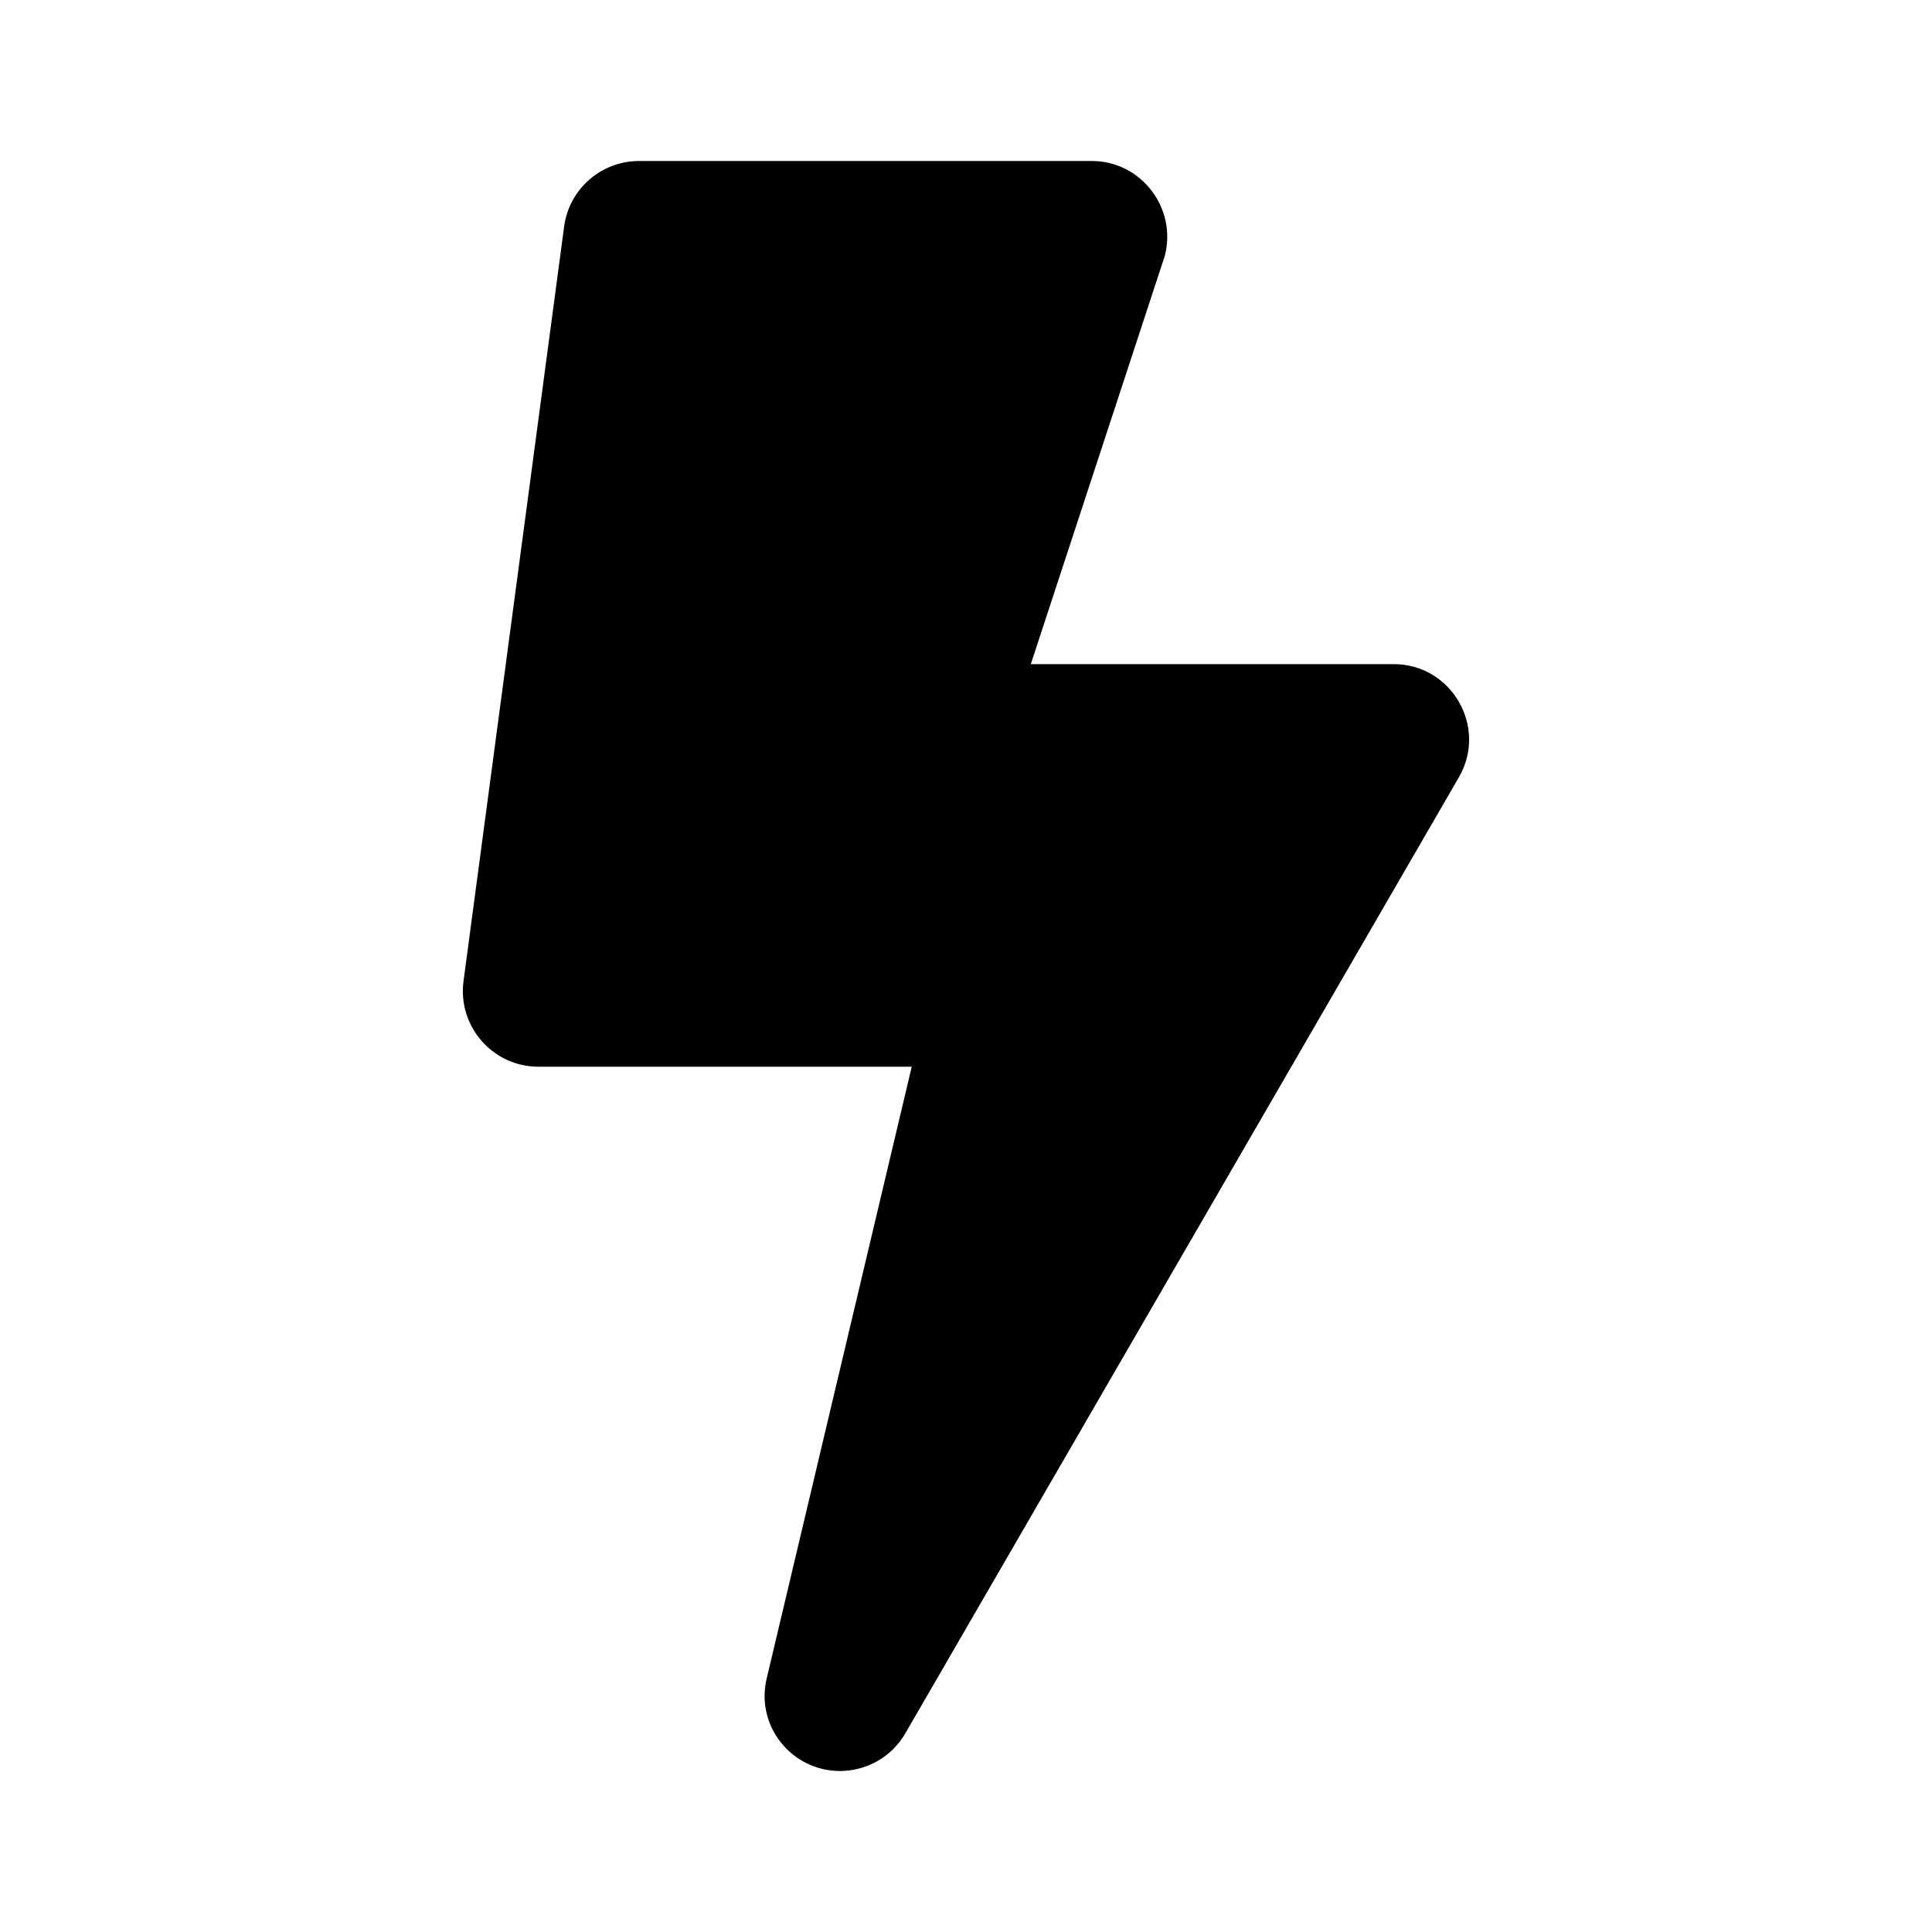
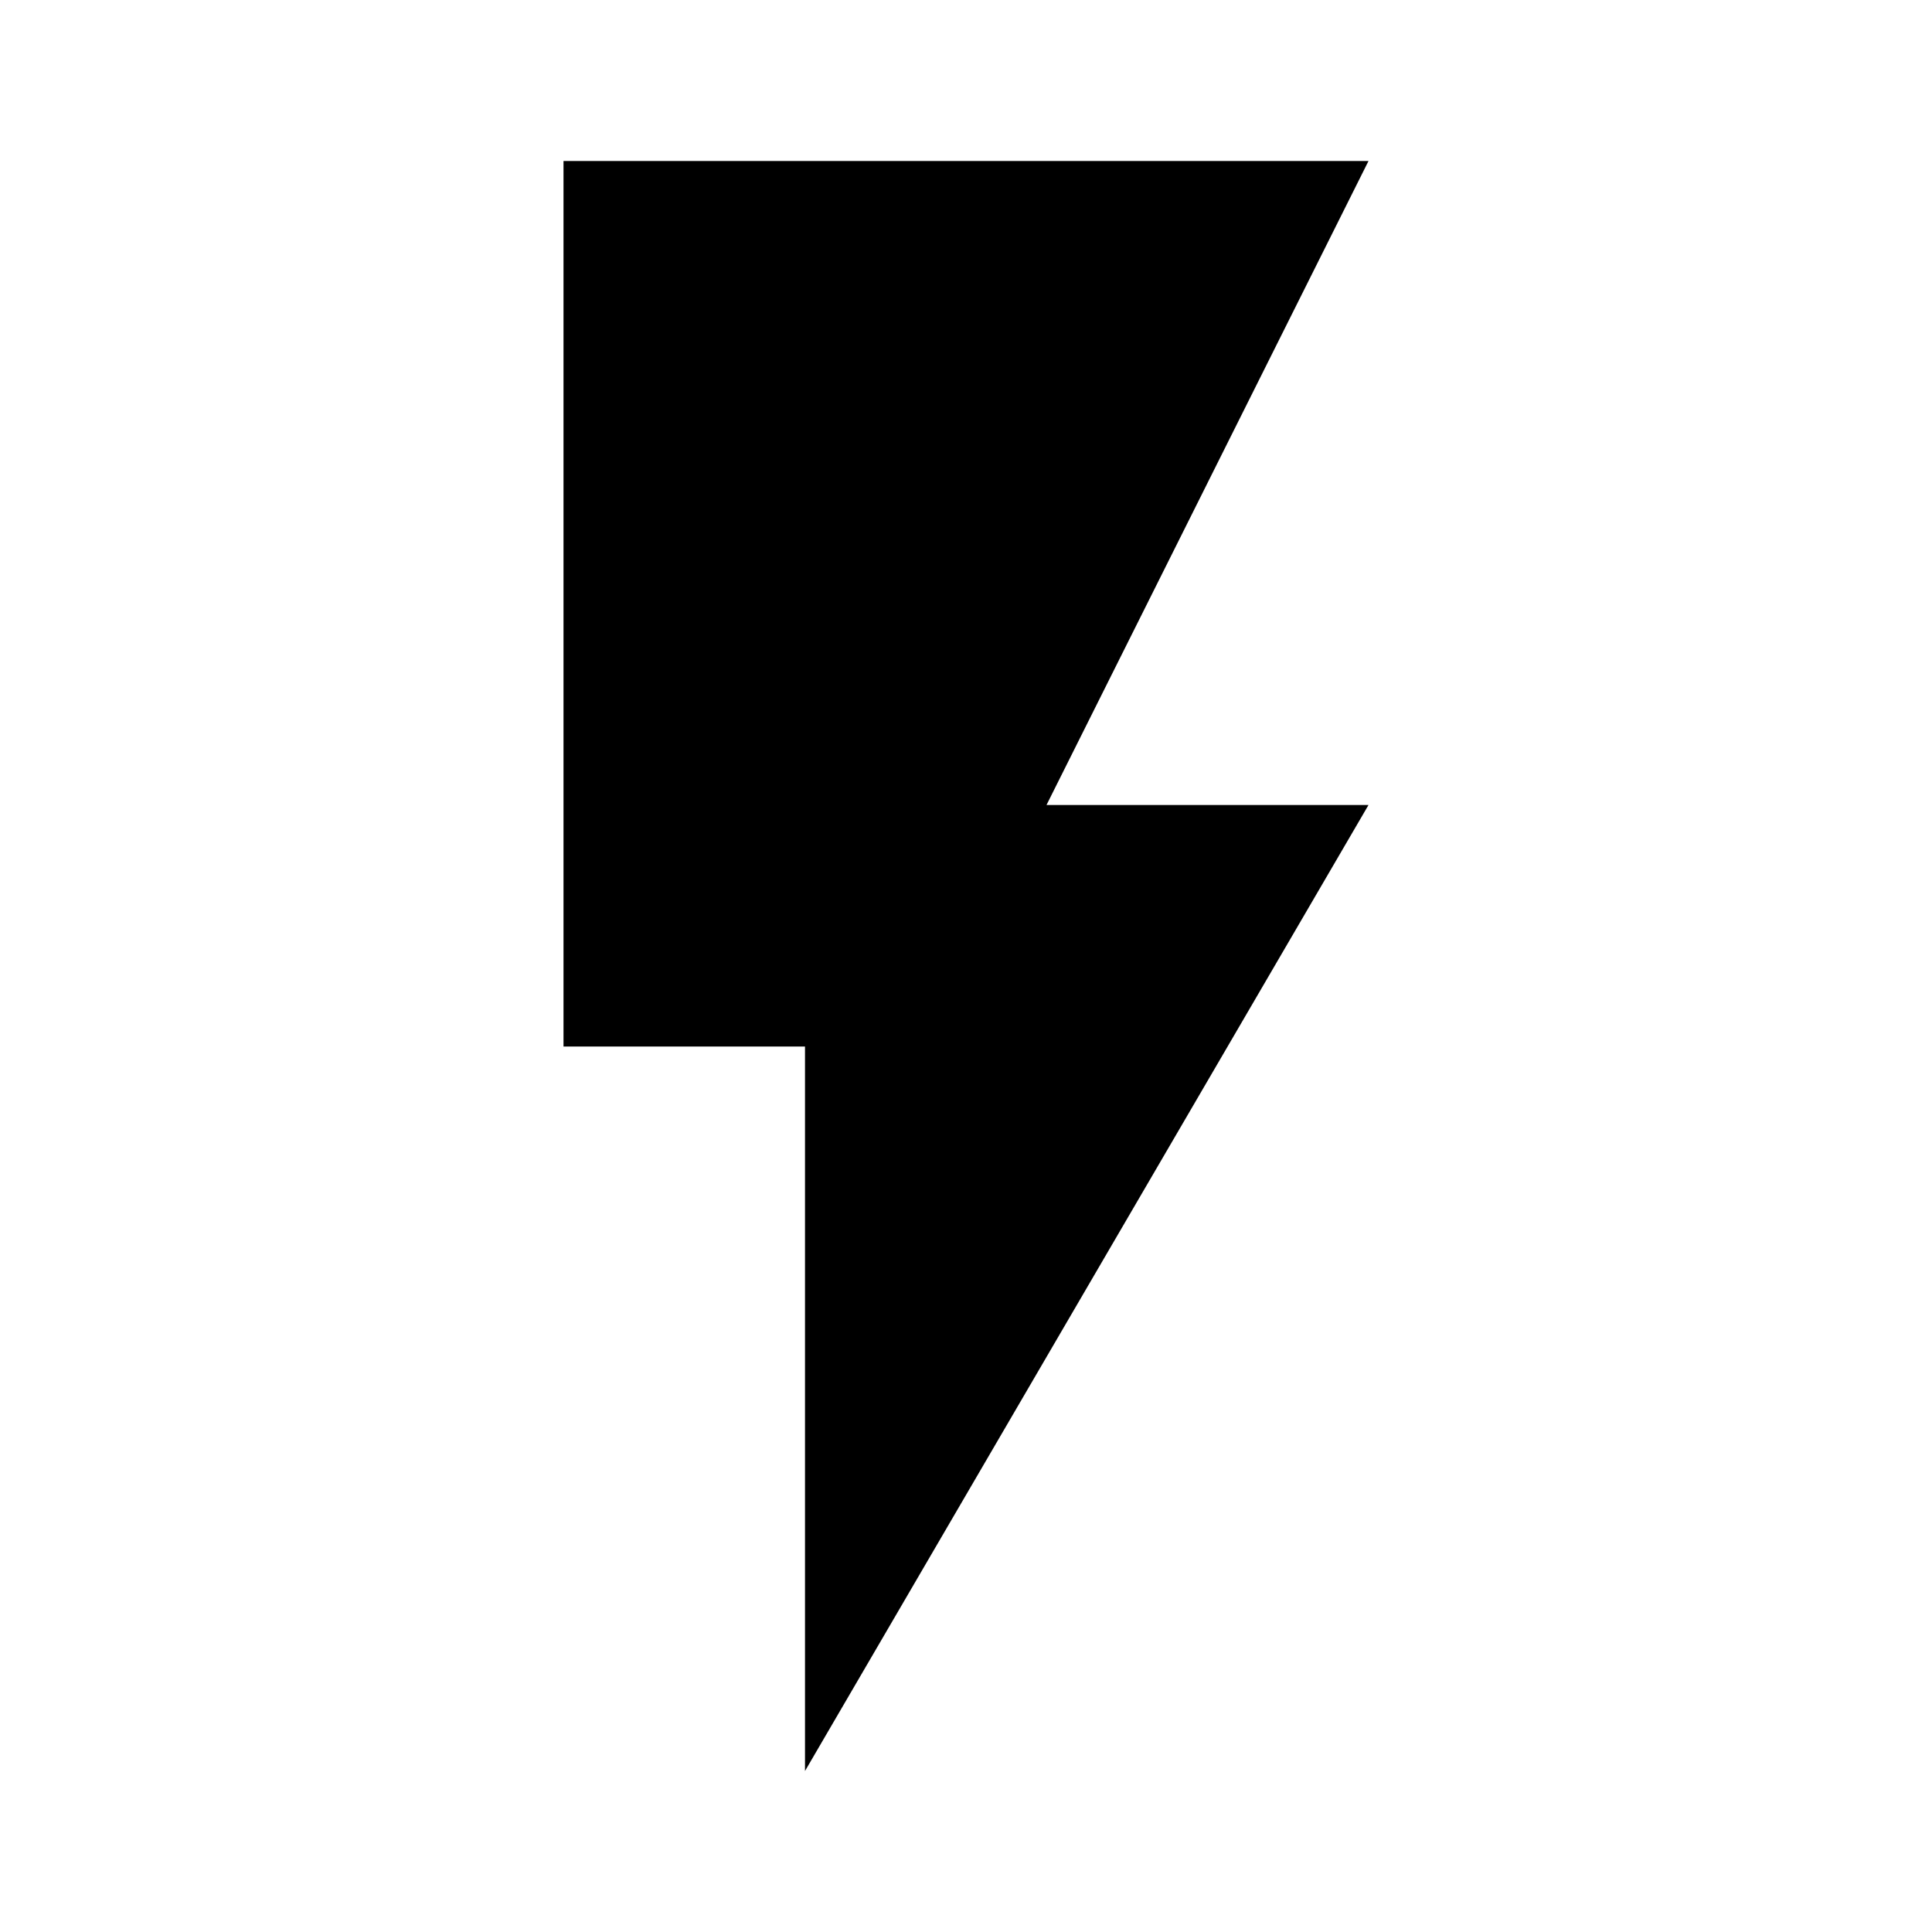
<svg xmlns="http://www.w3.org/2000/svg" version="1.1" id="master" x="0px" y="0px" width="24px" height="24px" viewBox="0 0 24 24" enable-background="new 0 0 24 24" xml:space="preserve">
-   <path d="M17.313,8.25h-4.508l1.664-5.07C14.625,2.586,14.176,2,13.563,2H7.938C7.469,2,7.07,2.348,7.008,2.813l-1.25,9.375  c-0.074,0.563,0.363,1.063,0.93,1.063h4.638l-1.802,7.6C9.383,21.443,9.837,22,10.434,22c0.328,0,0.642-0.172,0.813-0.469  l6.875-11.874C18.484,9.035,18.035,8.25,17.313,8.25z" />
+   <path d="M7,2v11h3v9l7-12h-4l4-8H7z" />
</svg>
